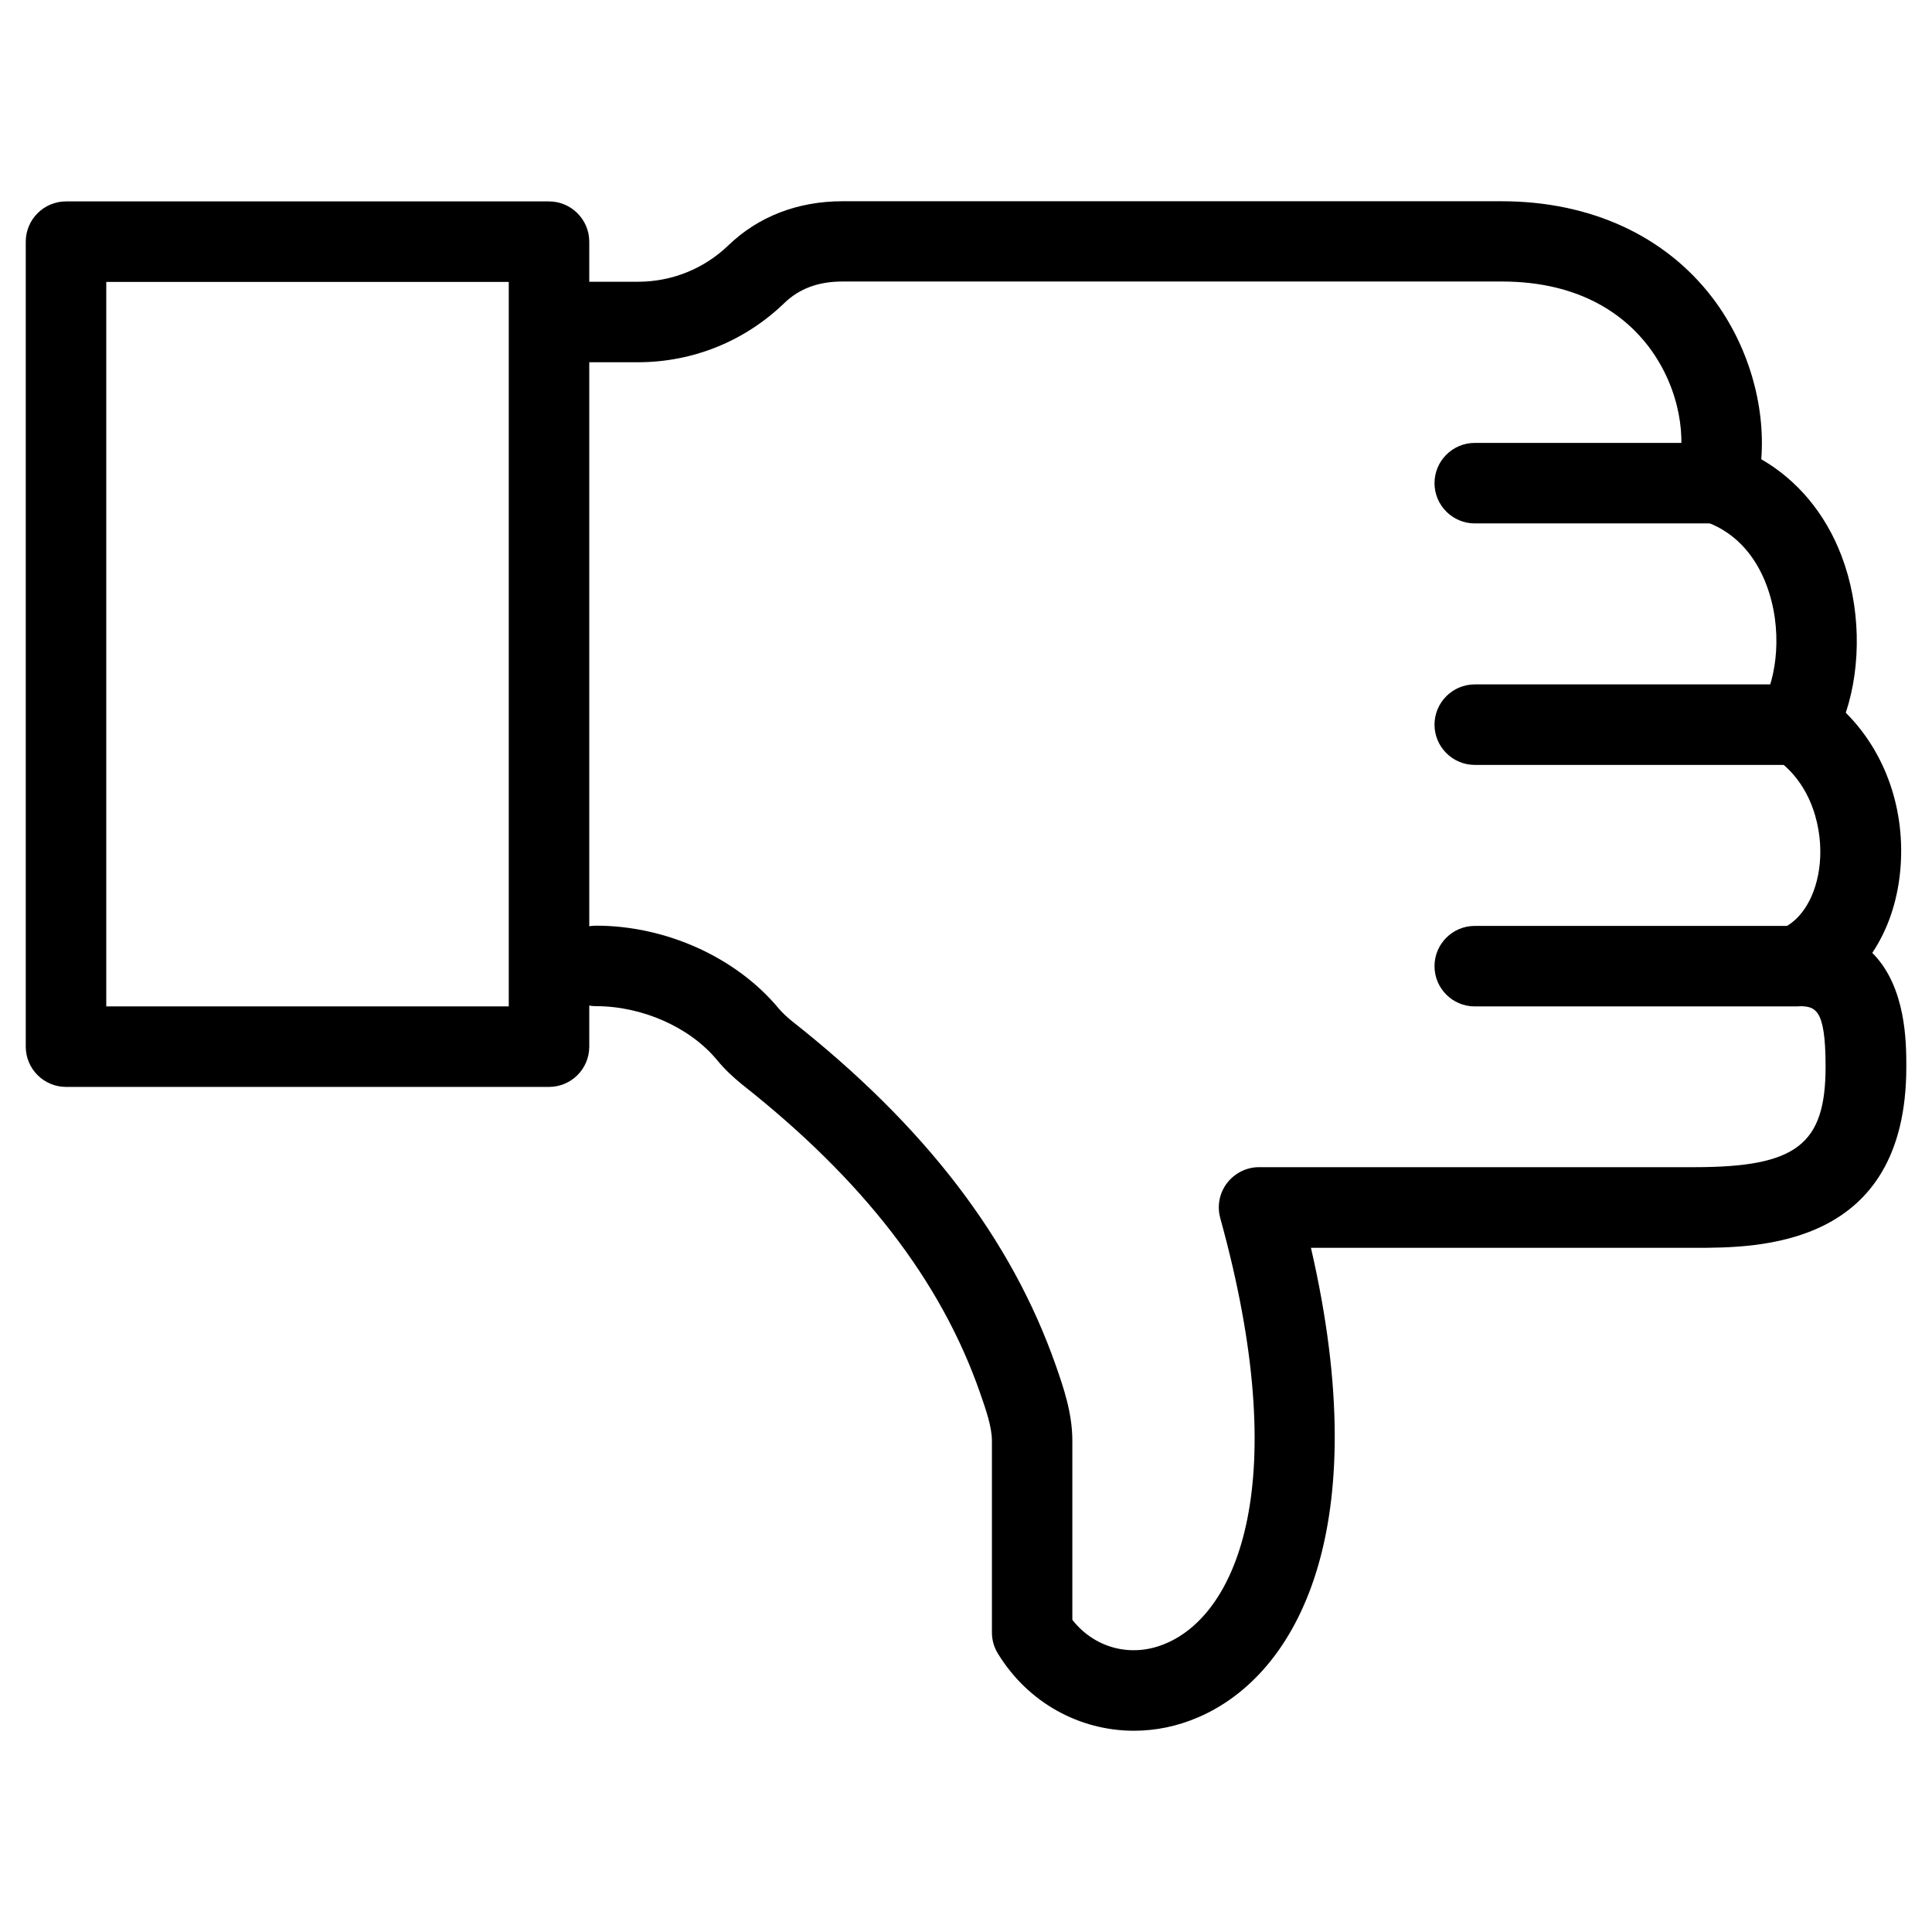
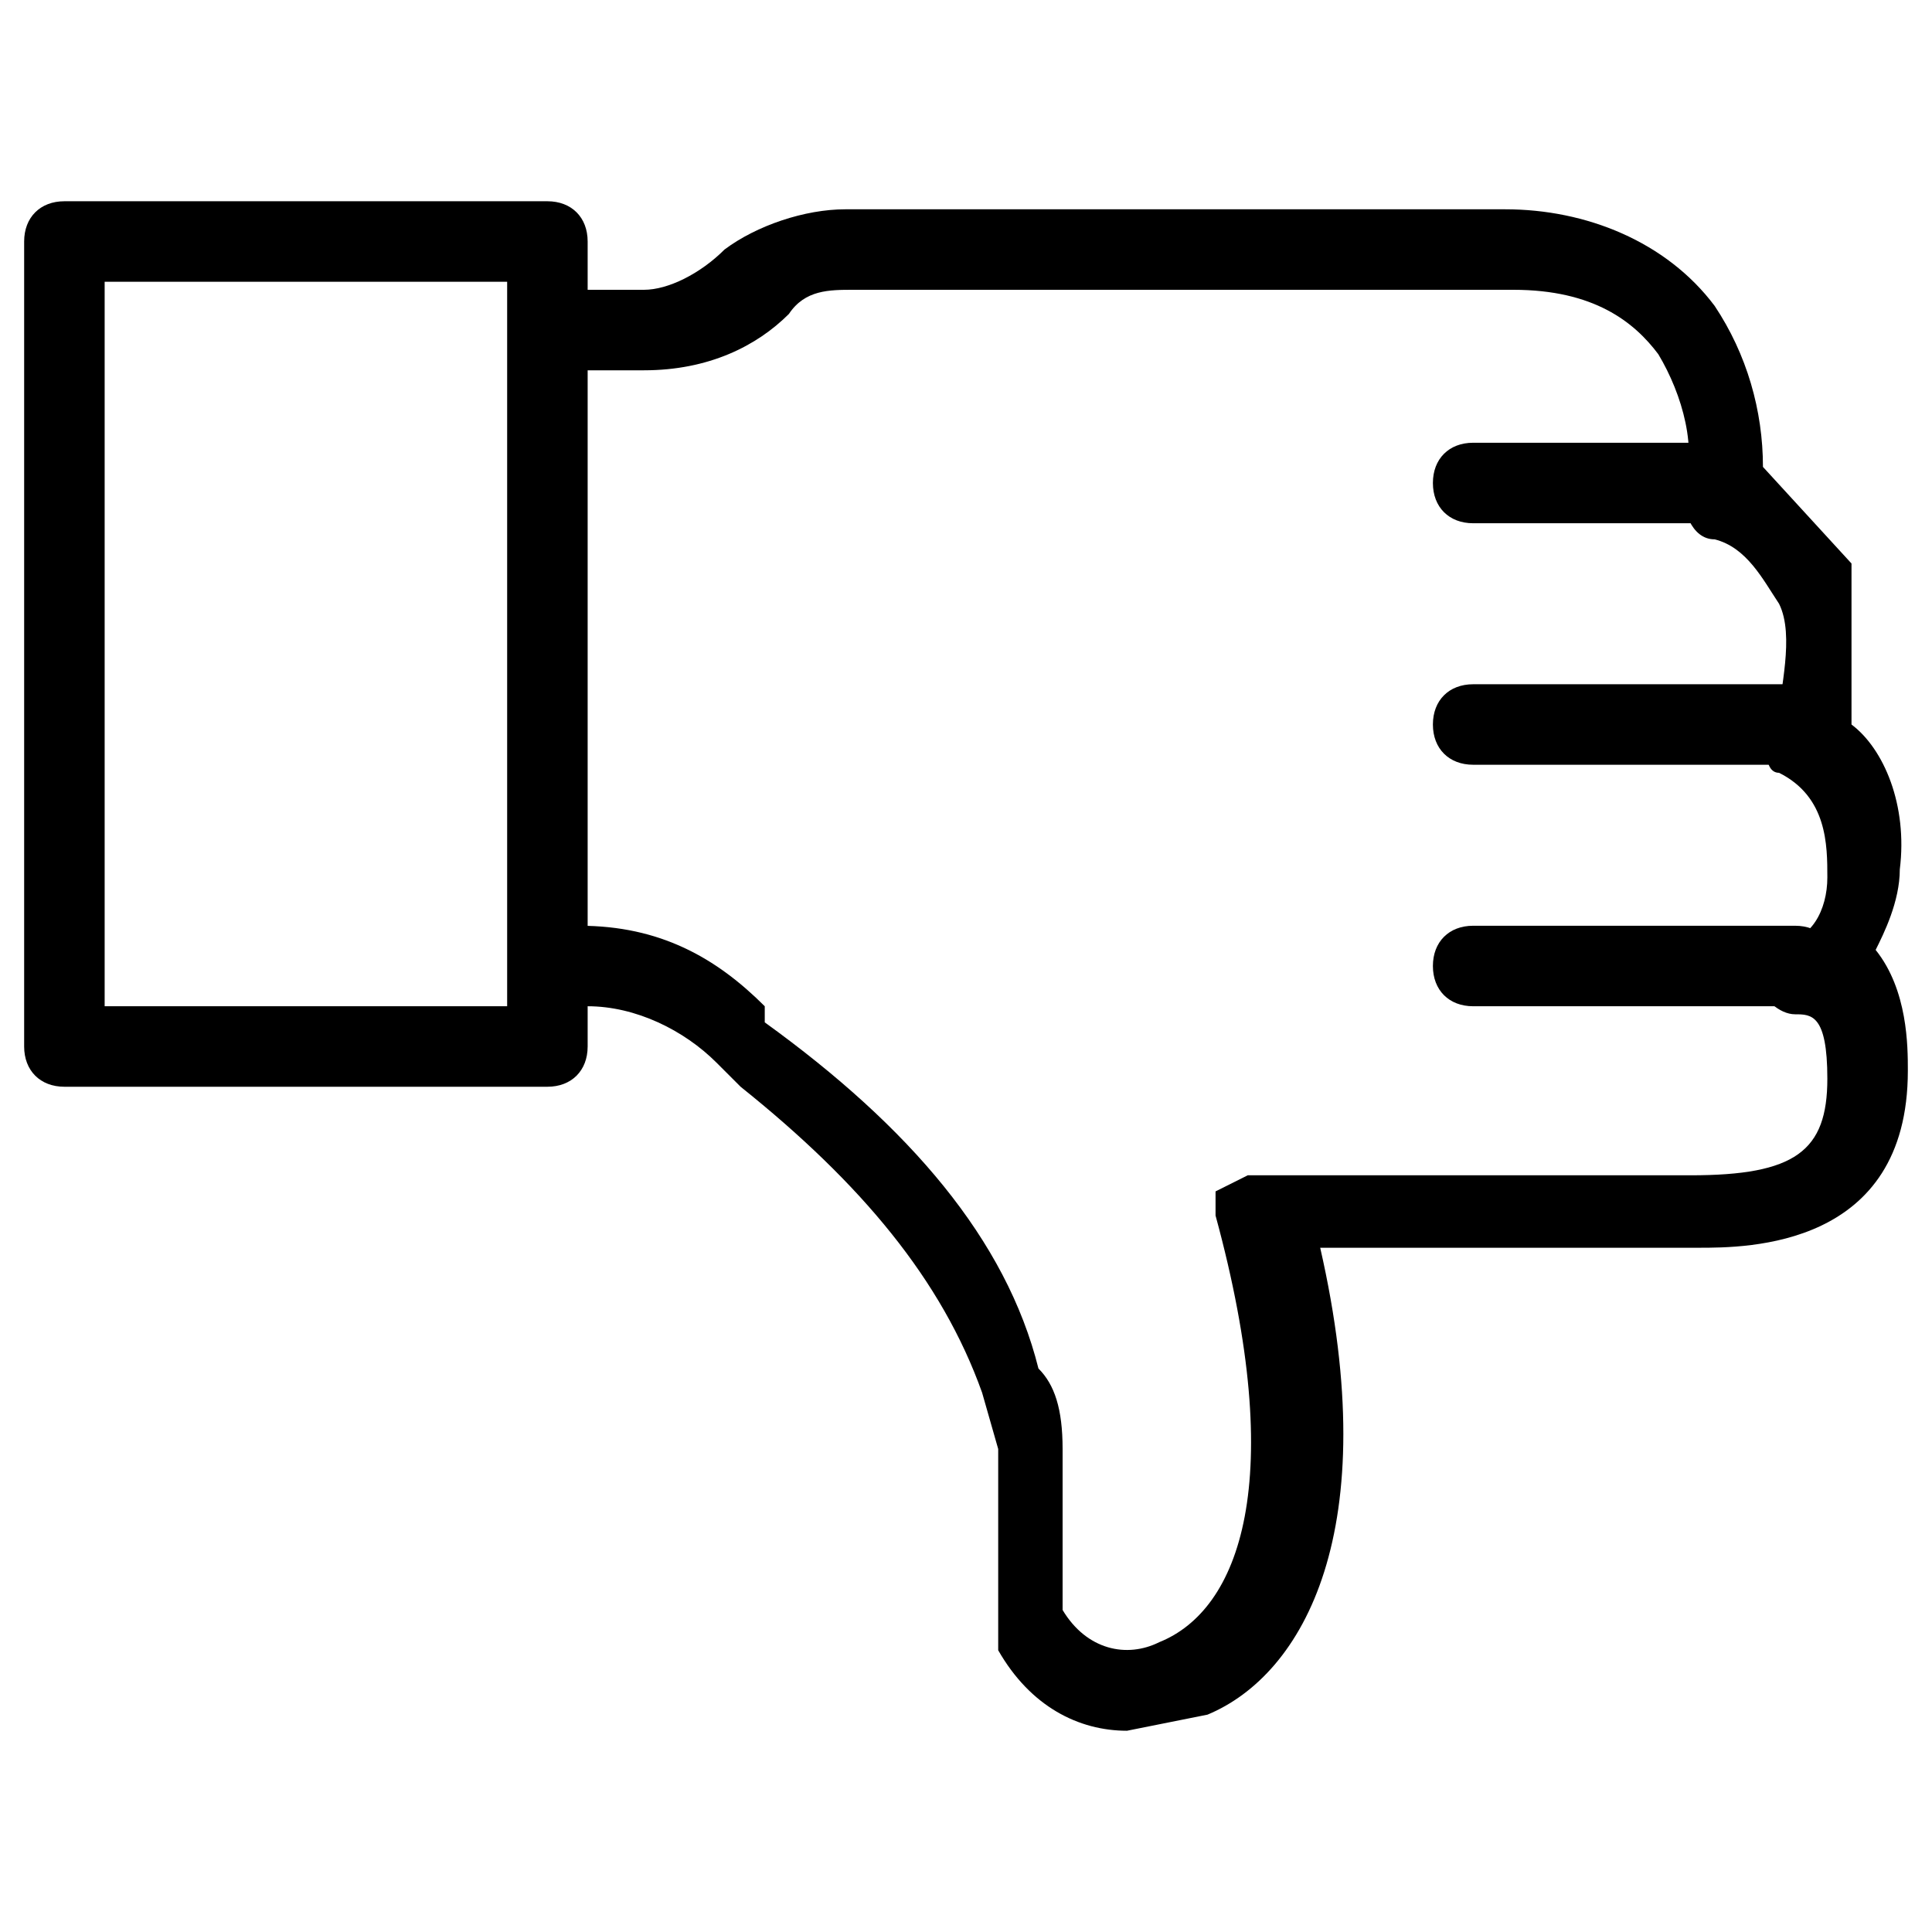
- <svg xmlns="http://www.w3.org/2000/svg" enable-background="new 0 0 24 24" height="24px" id="Layer_1" version="1.1" viewBox="0 0 24 24" width="24px" xml:space="preserve">
-   <g>
-     <path d="M21.32,6.502h-3c-0.276,0-0.5-0.225-0.5-0.5s0.224-0.5,0.5-0.5h3c0.275,0,0.5,0.225,0.5,0.5S21.596,6.502,21.32,6.502z" />
-     <path d="M22.32,9.502h-4c-0.276,0-0.5-0.225-0.5-0.5s0.224-0.5,0.5-0.5h4c0.275,0,0.5,0.225,0.5,0.5S22.596,9.502,22.32,9.502z" />
-     <path d="M22.32,12.502h-4c-0.276,0-0.5-0.224-0.5-0.5s0.224-0.5,0.5-0.5h4c0.275,0,0.5,0.225,0.5,0.5S22.596,12.502,22.32,12.502z" />
-     <path d="M14.087,21.5c-0.675,0-1.317-0.346-1.692-0.961c-0.048-0.078-0.073-0.168-0.073-0.26V17.9c0-0.176-0.075-0.39-0.147-0.596   c-0.486-1.396-1.456-2.65-2.959-3.834c-0.111-0.091-0.219-0.191-0.312-0.306c-0.336-0.403-0.924-0.665-1.5-0.665   c-0.276,0-0.5-0.223-0.5-0.5c0-0.274,0.224-0.5,0.5-0.5c0.874,0,1.743,0.396,2.268,1.027c0.05,0.059,0.103,0.106,0.16,0.154   c1.659,1.307,2.733,2.709,3.286,4.289c0.09,0.26,0.203,0.579,0.203,0.928v2.225c0.277,0.355,0.744,0.479,1.172,0.289   c0.876-0.379,1.576-1.988,0.666-5.277c-0.042-0.15-0.012-0.313,0.084-0.438c0.095-0.123,0.242-0.197,0.396-0.197h5.411   c1.265,0,1.628-0.279,1.628-1.248c0-0.752-0.135-0.752-0.359-0.752c-0.237,0-0.442-0.167-0.489-0.399   c-0.047-0.233,0.078-0.468,0.297-0.562c0.258-0.106,0.442-0.42,0.479-0.813c0.039-0.403-0.084-0.989-0.564-1.312   c-0.218-0.146-0.287-0.437-0.156-0.664c0.188-0.323,0.266-0.938,0.055-1.489c-0.104-0.274-0.325-0.637-0.778-0.787   c-0.253-0.086-0.396-0.354-0.323-0.608c0.11-0.394,0.042-1.024-0.357-1.555c-0.28-0.37-0.824-0.813-1.828-0.813h-8.188   c-0.3,0-0.535,0.087-0.721,0.265C9.251,4.241,8.605,4.5,7.922,4.5H7.32c-0.276,0-0.5-0.224-0.5-0.5c0-0.274,0.224-0.5,0.5-0.5   h0.604c0.423,0,0.822-0.161,1.126-0.454C9.42,2.69,9.909,2.5,10.465,2.5h8.188c1.104,0,2.035,0.429,2.625,1.206   c0.438,0.579,0.654,1.325,0.601,1.999c0.449,0.259,0.796,0.673,0.997,1.2c0.236,0.62,0.25,1.354,0.053,1.949   c0.494,0.492,0.748,1.213,0.676,1.968c-0.037,0.387-0.158,0.733-0.347,1.015c0.423,0.421,0.423,1.121,0.423,1.416   c0,2.248-1.842,2.248-2.628,2.248h-4.768c0.806,3.488-0.162,5.297-1.396,5.83C14.627,21.445,14.355,21.5,14.087,21.5z" />
-     <path d="M6.82,13.502h-6c-0.276,0-0.5-0.225-0.5-0.5v-10c0-0.275,0.224-0.5,0.5-0.5h6c0.275,0,0.5,0.225,0.5,0.5v10   C7.32,13.277,7.097,13.502,6.82,13.502z M1.32,12.502h5v-9h-5V12.502z" />
-   </g>
+ <svg xmlns="http://www.w3.org/2000/svg" viewBox="0 0 24 24">
+   <path d="M21.3 6.5h-3c-.3 0-.5-.2-.5-.5s.2-.5.5-.5h3c.3 0 .5.2.5.5s-.2.5-.5.5zM22.3 9.5h-4c-.3 0-.5-.2-.5-.5s.2-.5.5-.5h4c.3 0 .5.2.5.5s-.2.5-.5.5zM22.3 12.5h-4c-.3 0-.5-.2-.5-.5s.2-.5.5-.5h4c.3 0 .5.2.5.5s-.2.5-.5.5z" />
+   <path d="M14 21.5c-.6 0-1.2-.3-1.6-1V18l-.2-.7c-.5-1.4-1.5-2.6-3-3.8l-.3-.3c-.4-.4-1-.7-1.6-.7-.3 0-.5-.2-.5-.5s0-.5.4-.5c1 0 1.7.4 2.3 1v.2c1.8 1.3 3 2.7 3.4 4.3.2.2.3.5.3 1v2c.3.5.8.6 1.2.4 1-.4 1.6-2 .7-5.3v-.3l.4-.2H21c1.3 0 1.7-.3 1.7-1.2 0-.8-.2-.8-.4-.8s-.4-.2-.5-.4c0 0 0-.4.3-.5.4 0 .6-.4.6-.8s0-1-.6-1.3c-.2 0-.2-.4 0-.7 0-.3.2-1 0-1.4-.2-.3-.4-.7-.8-.8-.3 0-.4-.4-.4-.6.2-.5 0-1.2-.3-1.7-.3-.4-.8-.8-1.8-.8h-8.2c-.3 0-.6 0-.8.3-.4.4-1 .7-1.8.7h-.7c-.3 0-.5-.2-.5-.5s.2-.5.5-.5H8c.3 0 .7-.2 1-.5.4-.3 1-.5 1.5-.5h8.2c1 0 2 .4 2.6 1.2.4.6.6 1.3.6 2L23 7v2c.4.3.7 1 .6 1.8 0 .4-.2.8-.3 1 .4.5.4 1.2.4 1.5 0 2.2-2 2.2-2.6 2.2h-4.7c.8 3.5-.2 5.3-1.4 5.8l-1 .2z" />
+   <path d="M6.8 13.5h-6c-.3 0-.5-.2-.5-.5V3c0-.3.2-.5.5-.5h6c.3 0 .5.2.5.5v10c0 .3-.2.5-.5.5zm-5.5-1h5v-9h-5v9z" />
</svg>
